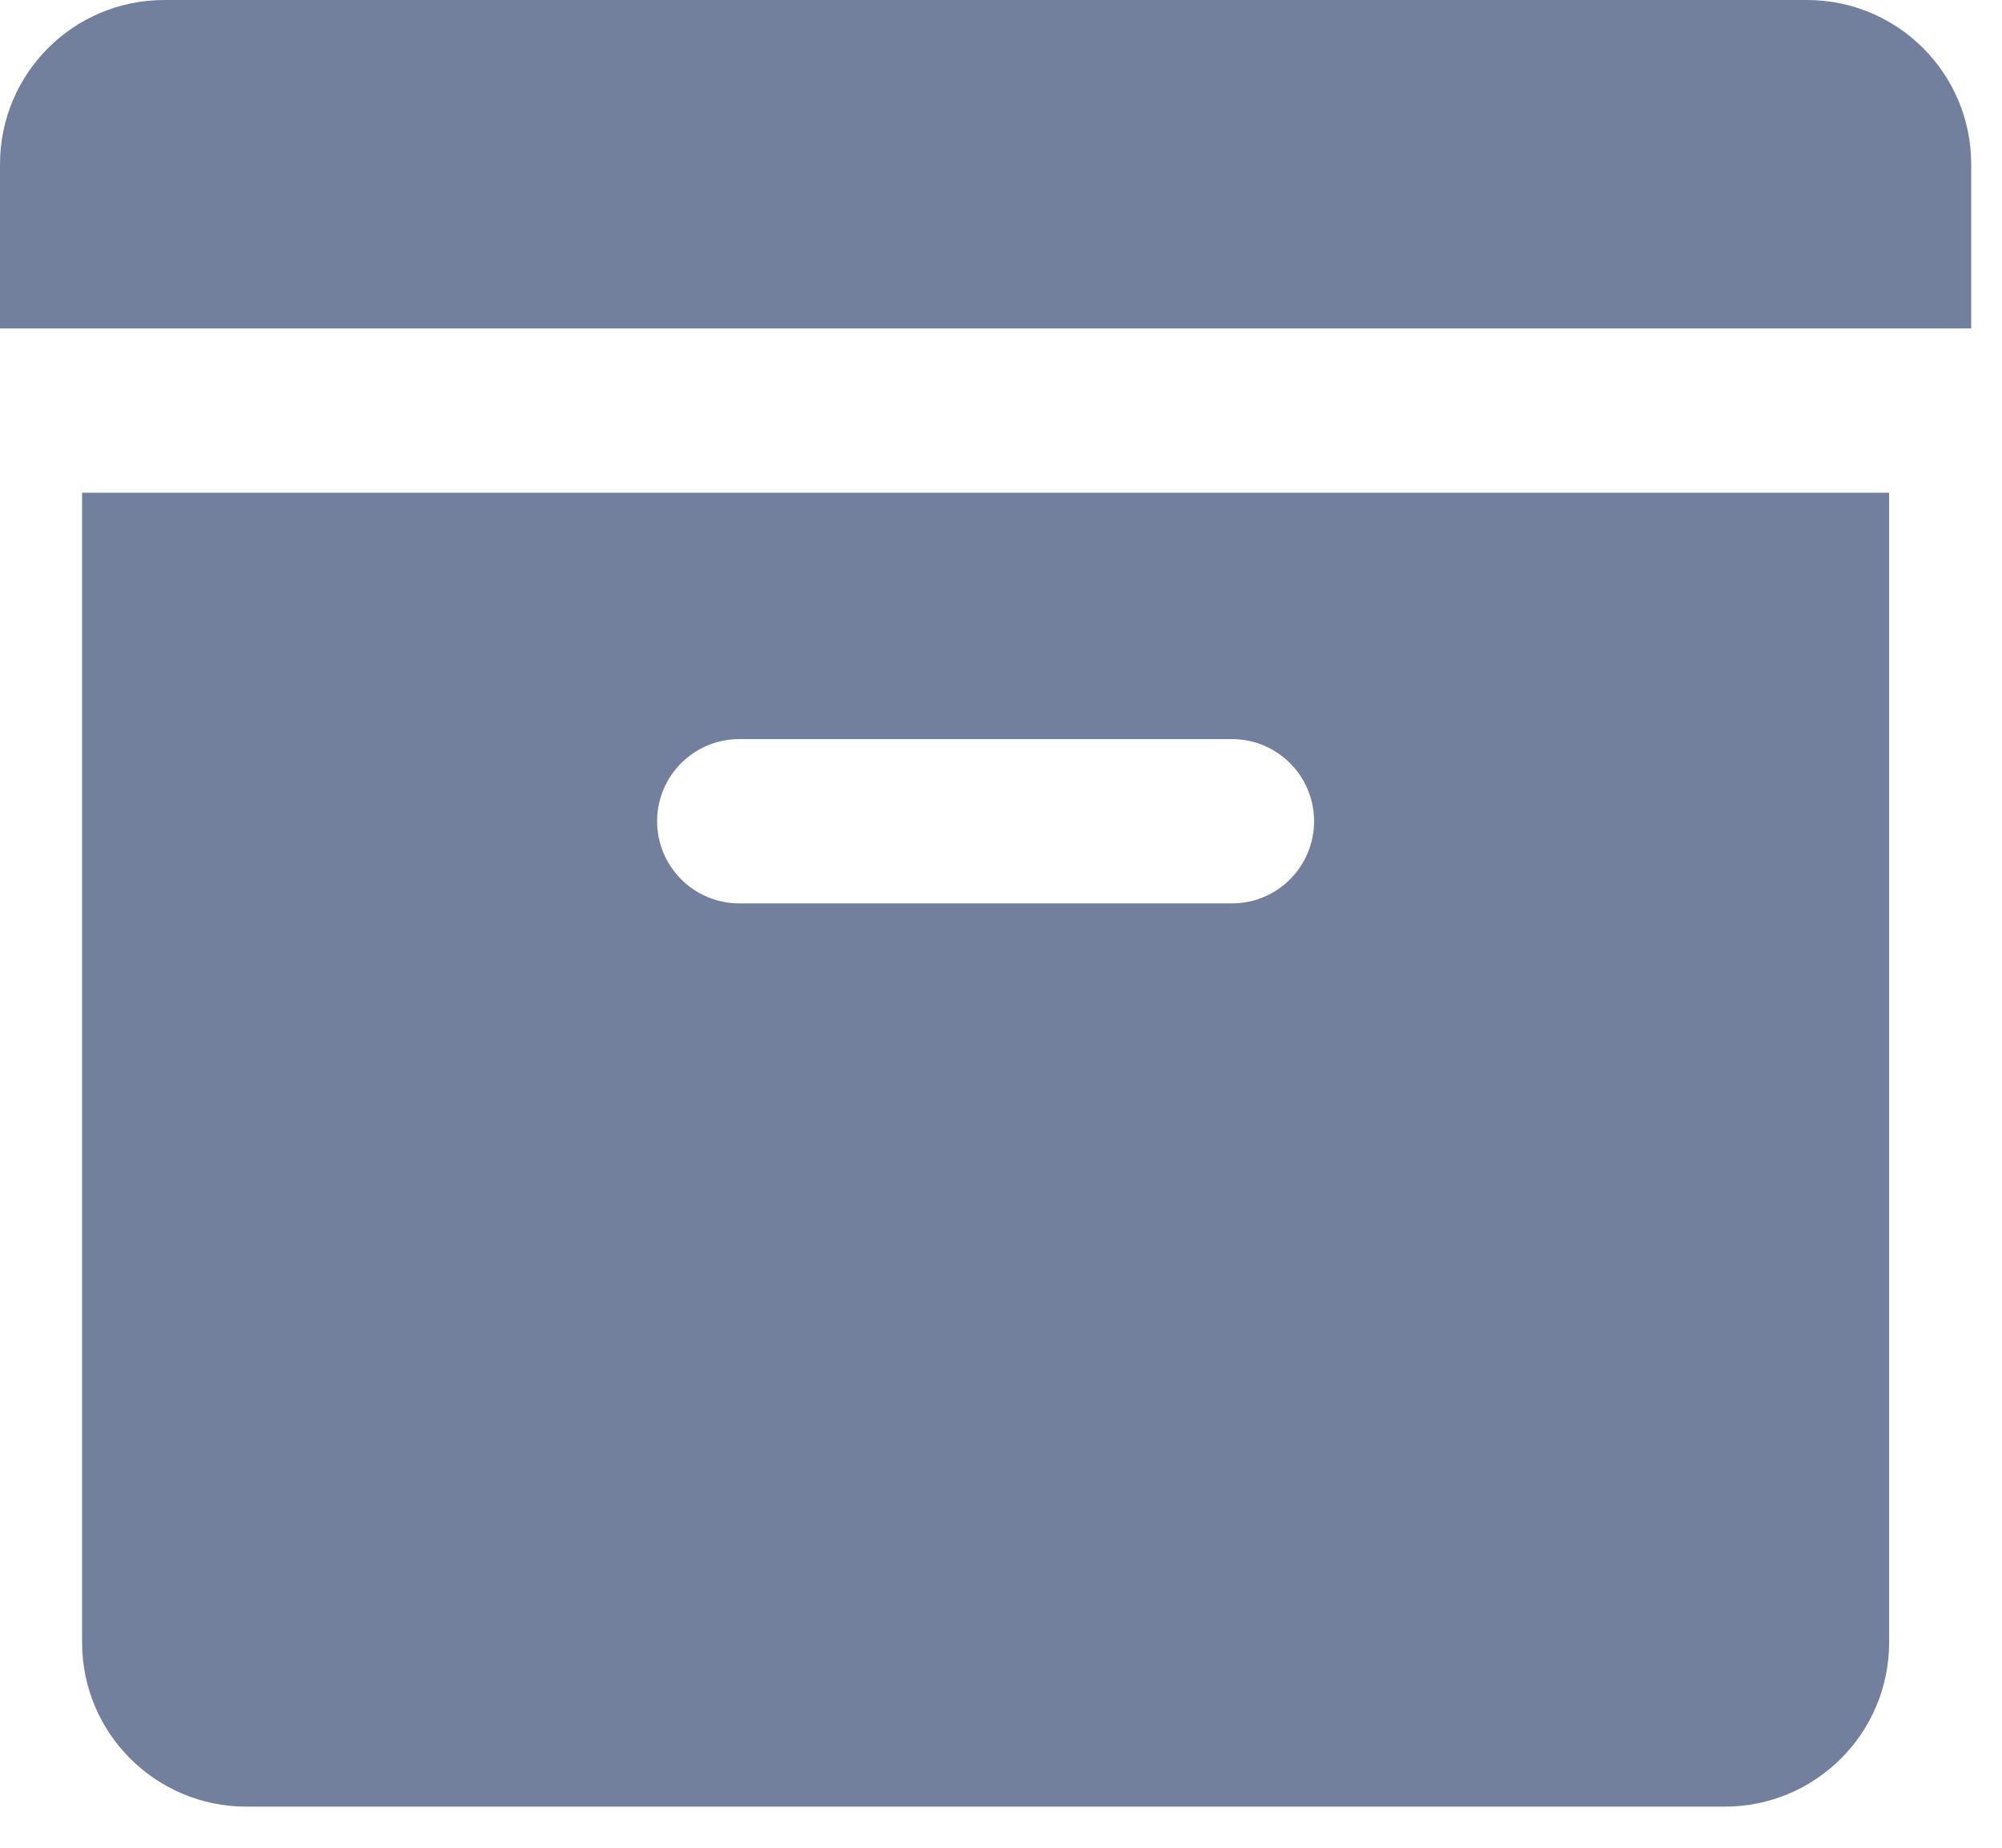
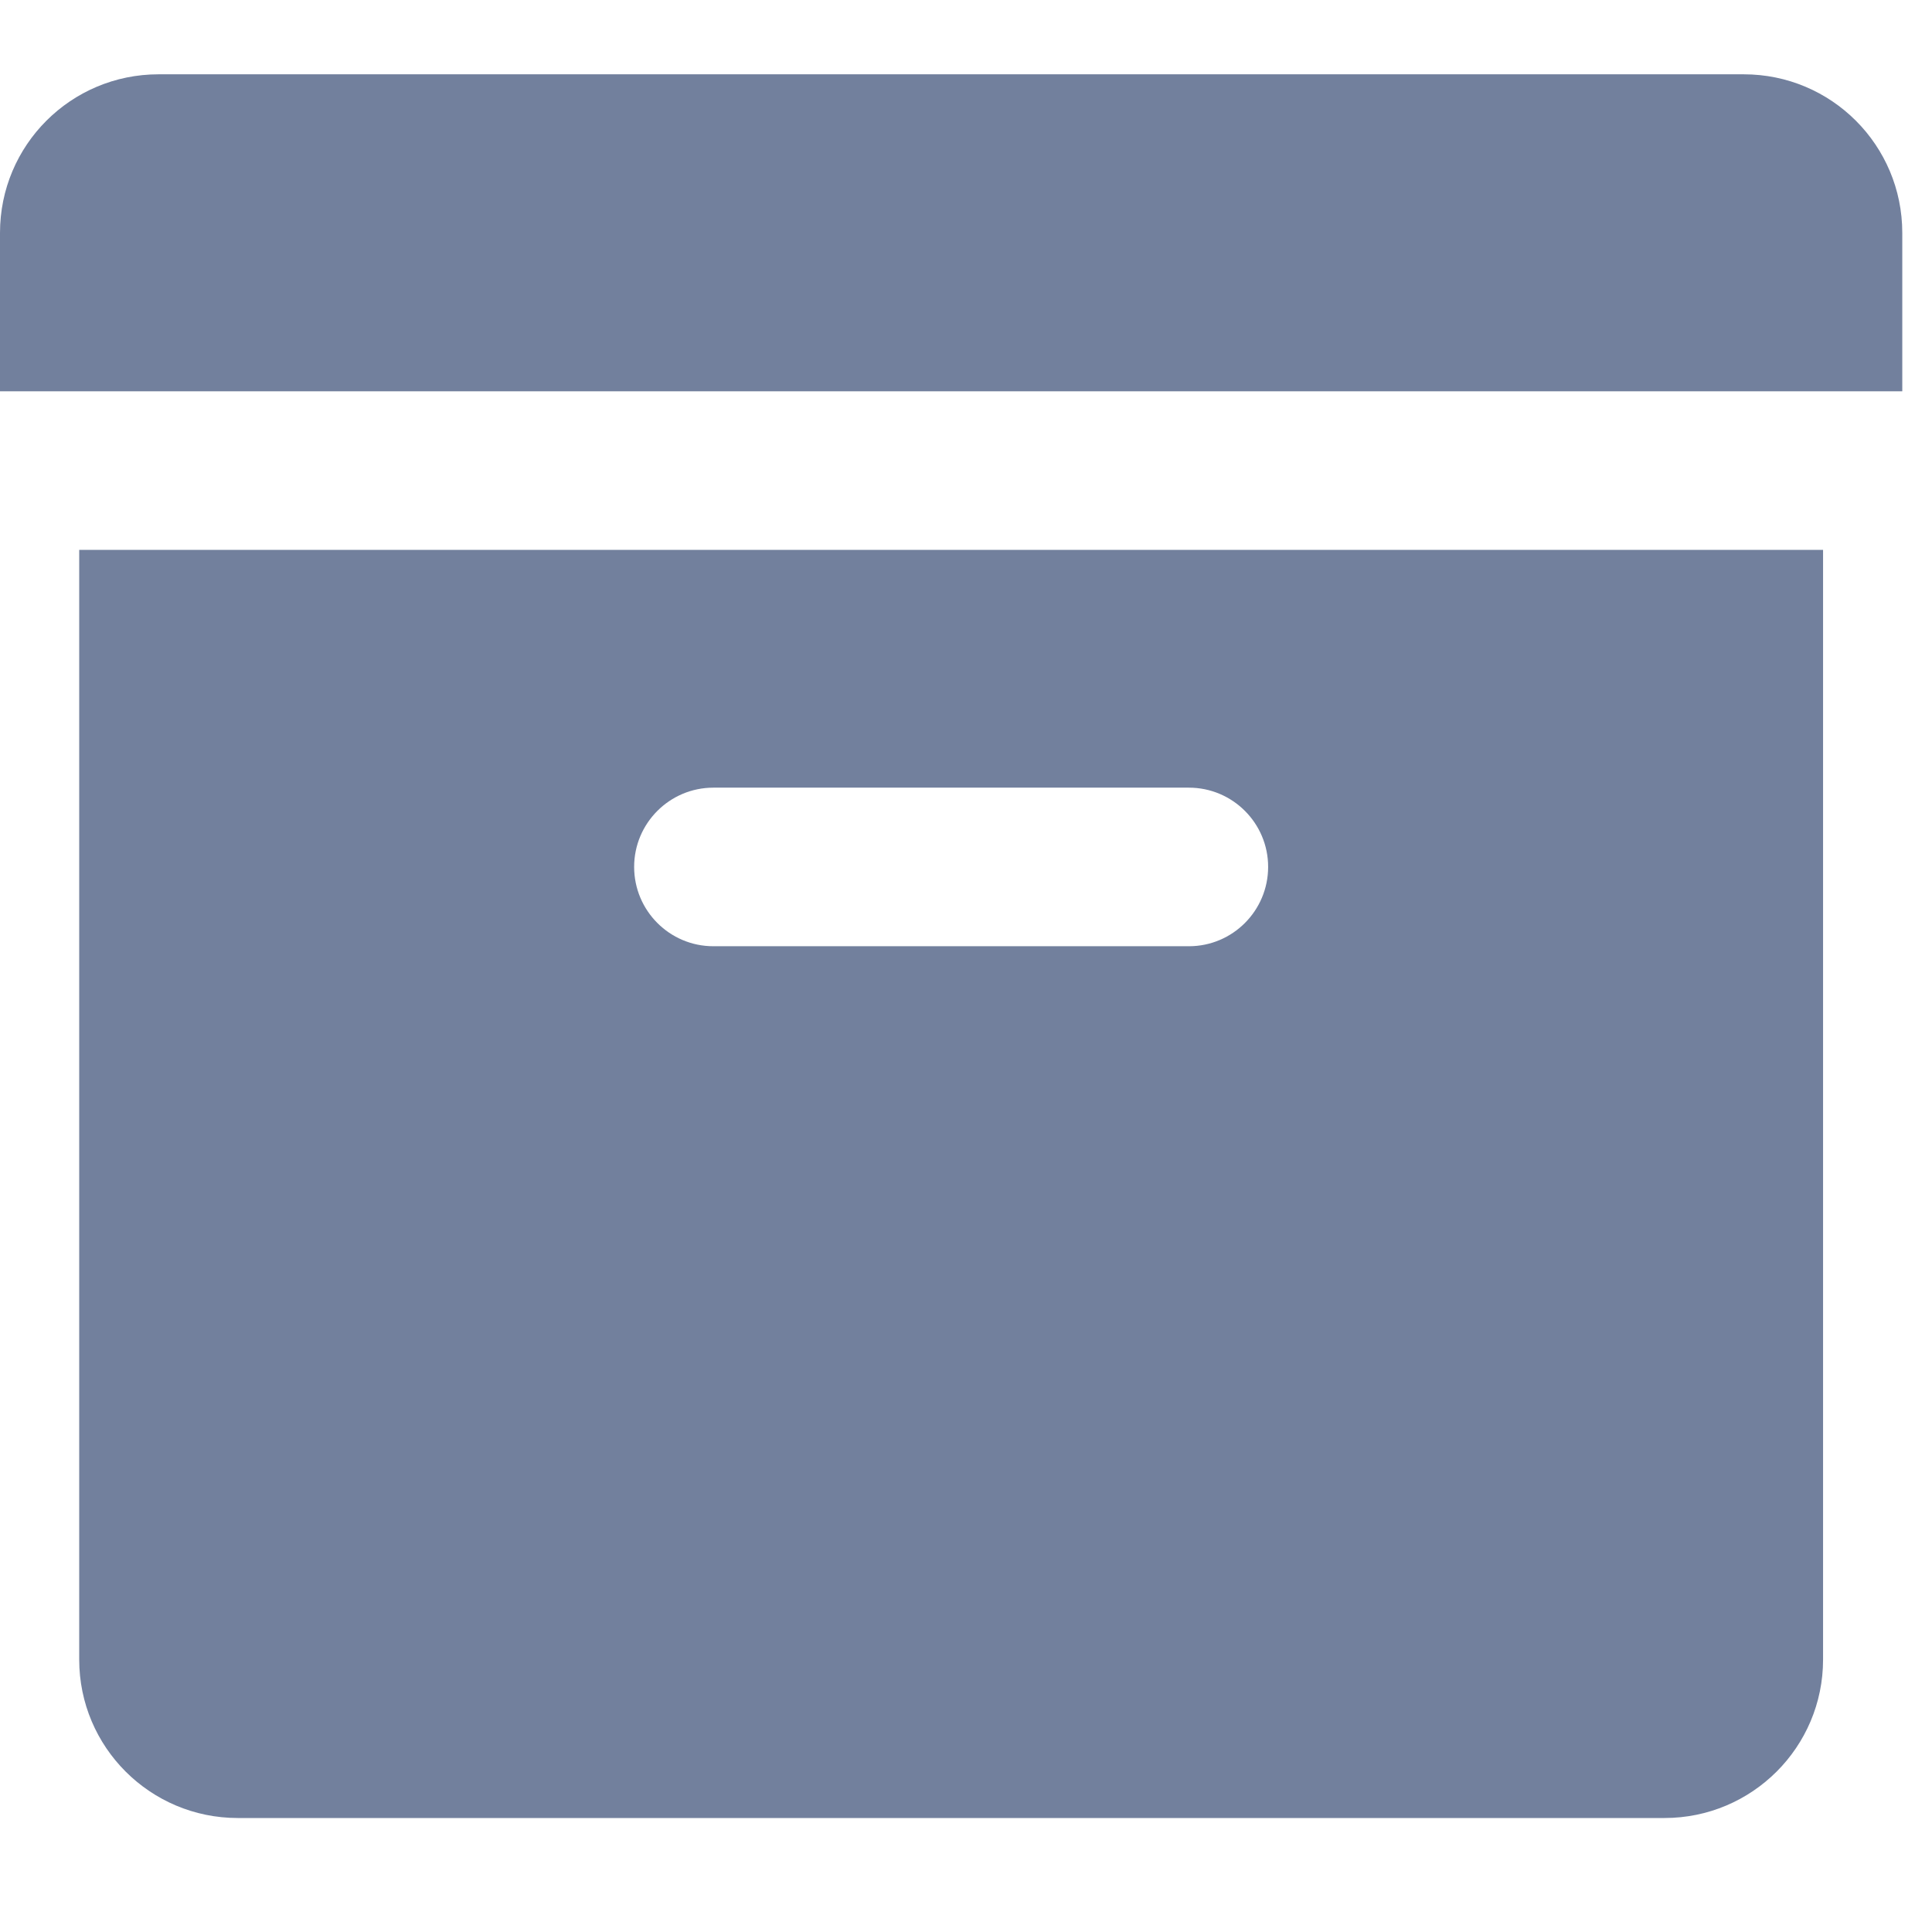
- <svg xmlns="http://www.w3.org/2000/svg" width="13" height="12" viewBox="0 0 13 12" fill="none">
+ <svg xmlns="http://www.w3.org/2000/svg" width="13" height="13" viewBox="0 0 13 12" fill="none">
  <path fill-rule="evenodd" clip-rule="evenodd" d="M1.067 0C0.477 0 0 0.477 0 1.067V2.133H12.8V1.067C12.8 0.477 12.323 0 11.733 0H1.067ZM0.533 3.2V10.667C0.533 11.256 1.011 11.733 1.6 11.733H11.2C11.789 11.733 12.267 11.256 12.267 10.667V3.2H0.533ZM8 4.8H4.8C4.506 4.8 4.267 5.039 4.267 5.333C4.267 5.628 4.506 5.867 4.8 5.867H8C8.294 5.867 8.533 5.628 8.533 5.333C8.533 5.039 8.294 4.8 8 4.8Z" fill="#72809D" />
</svg>
